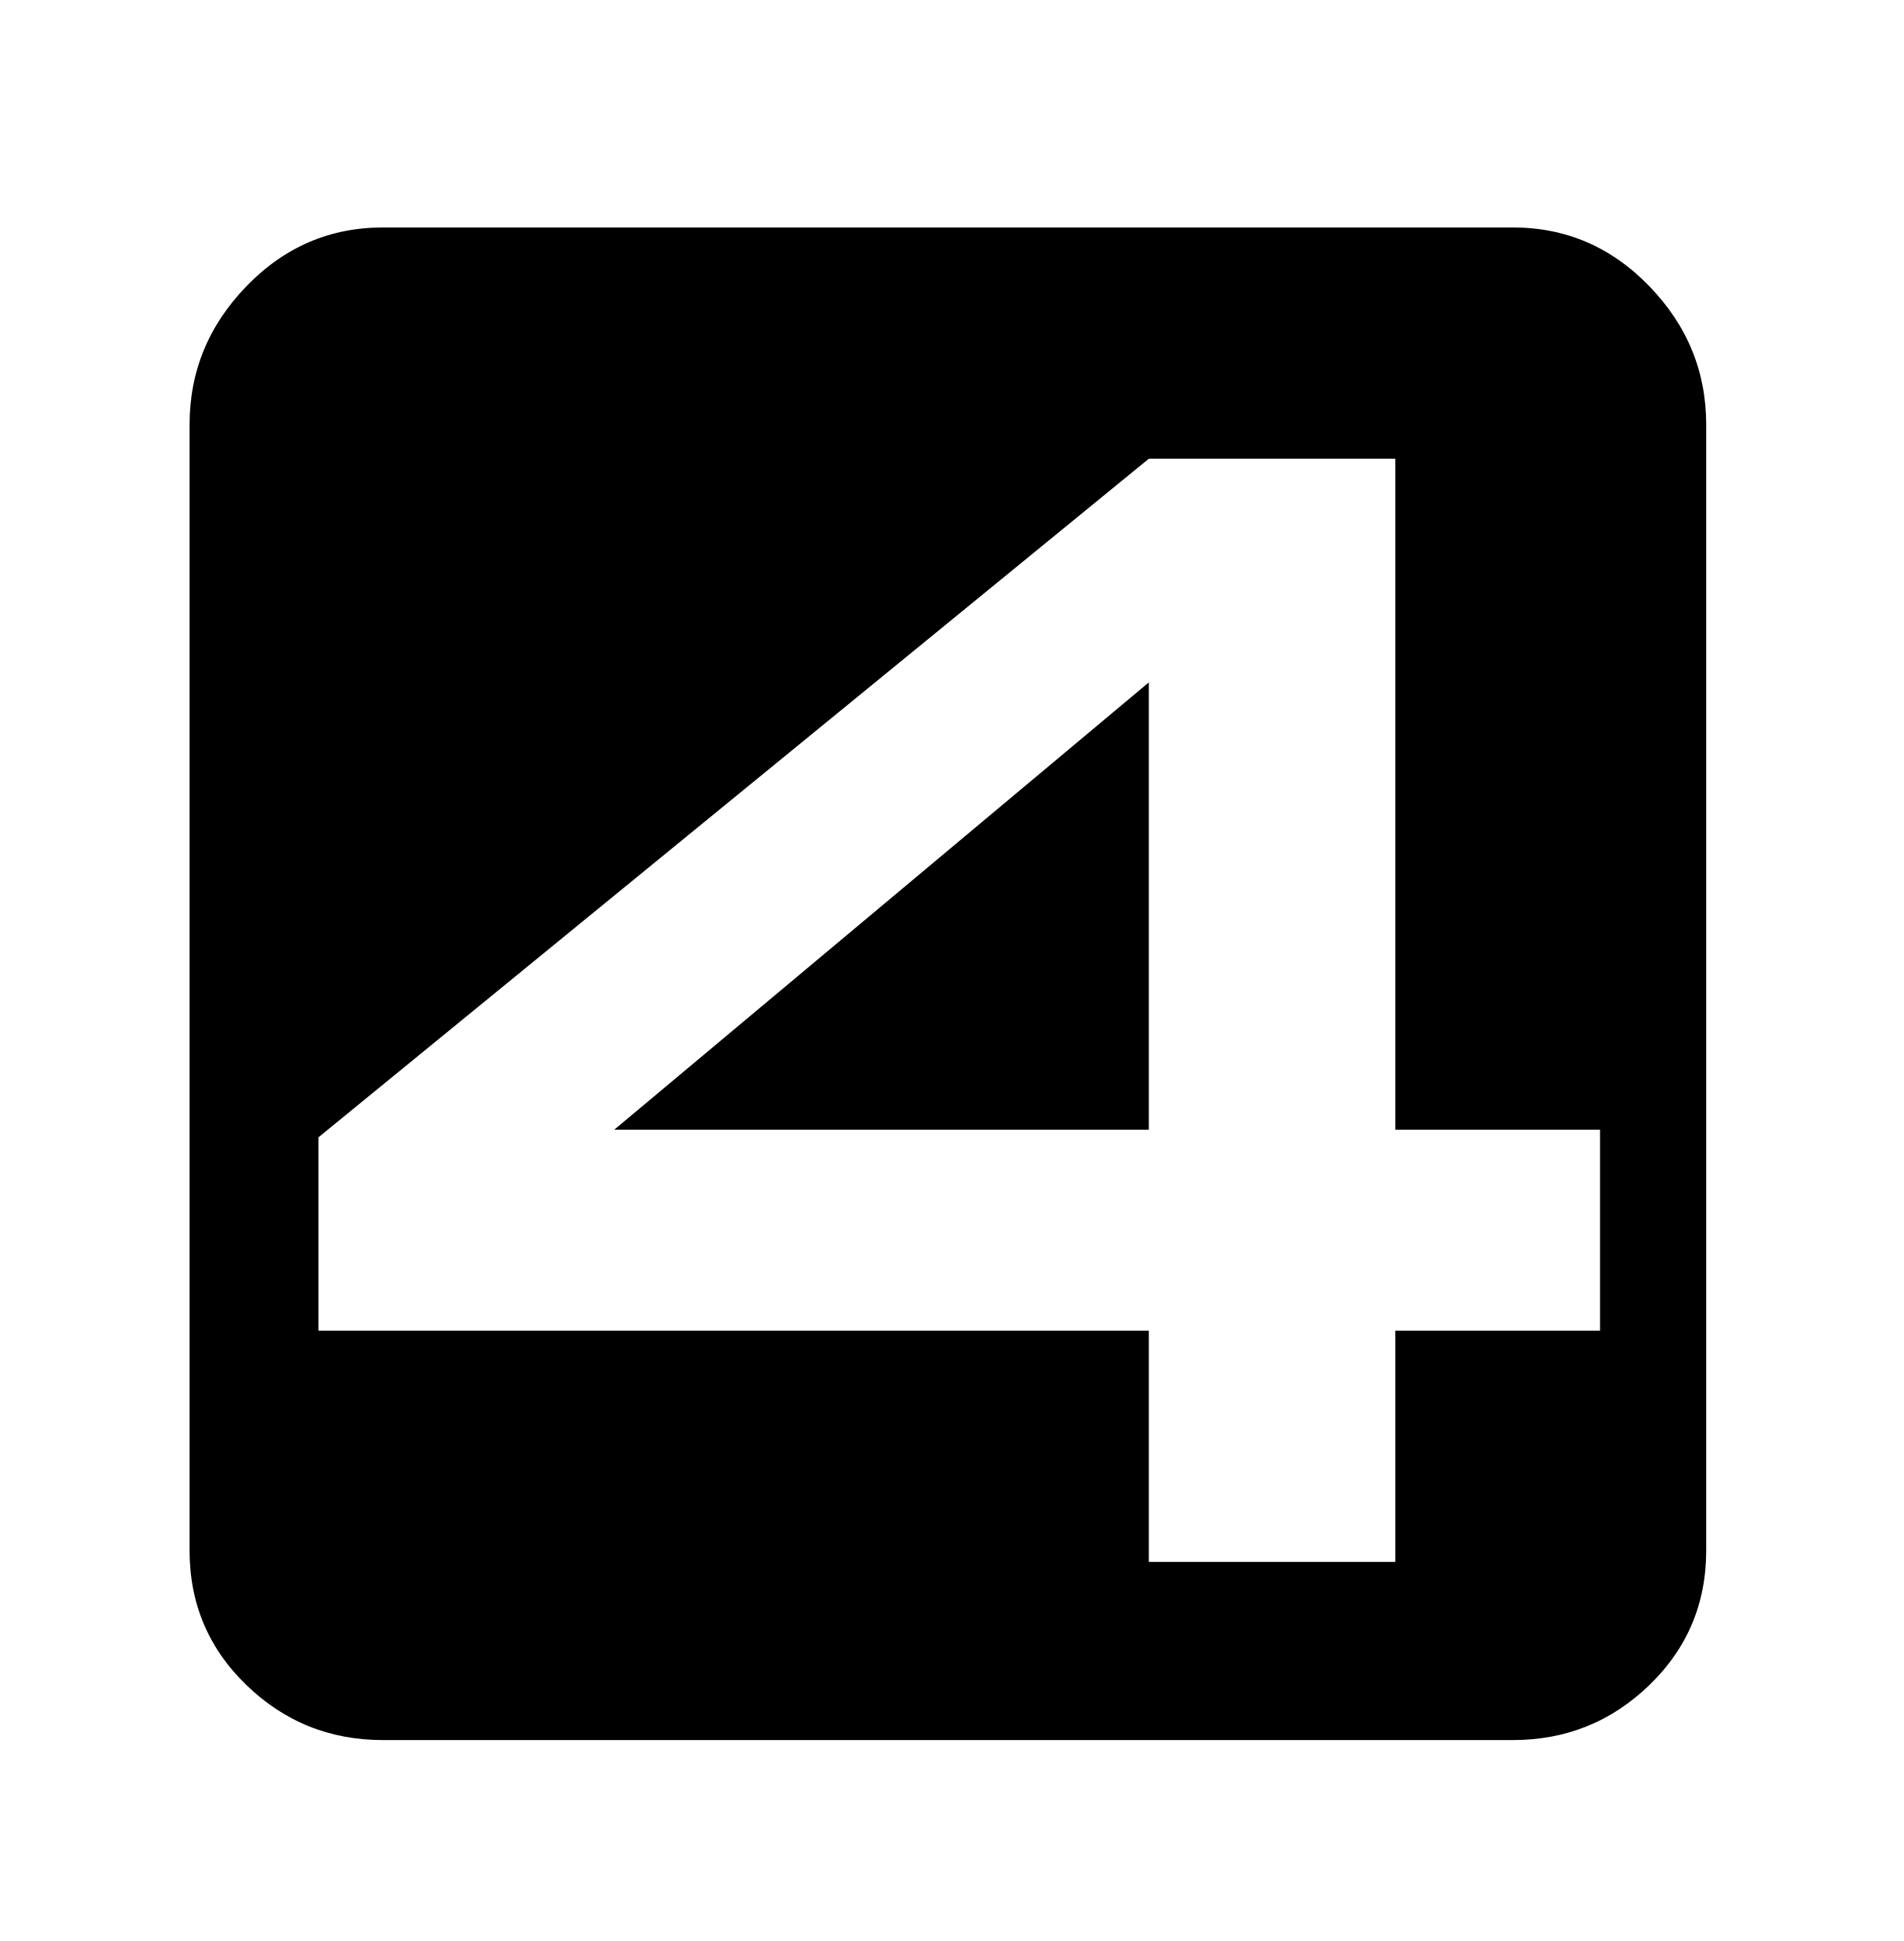
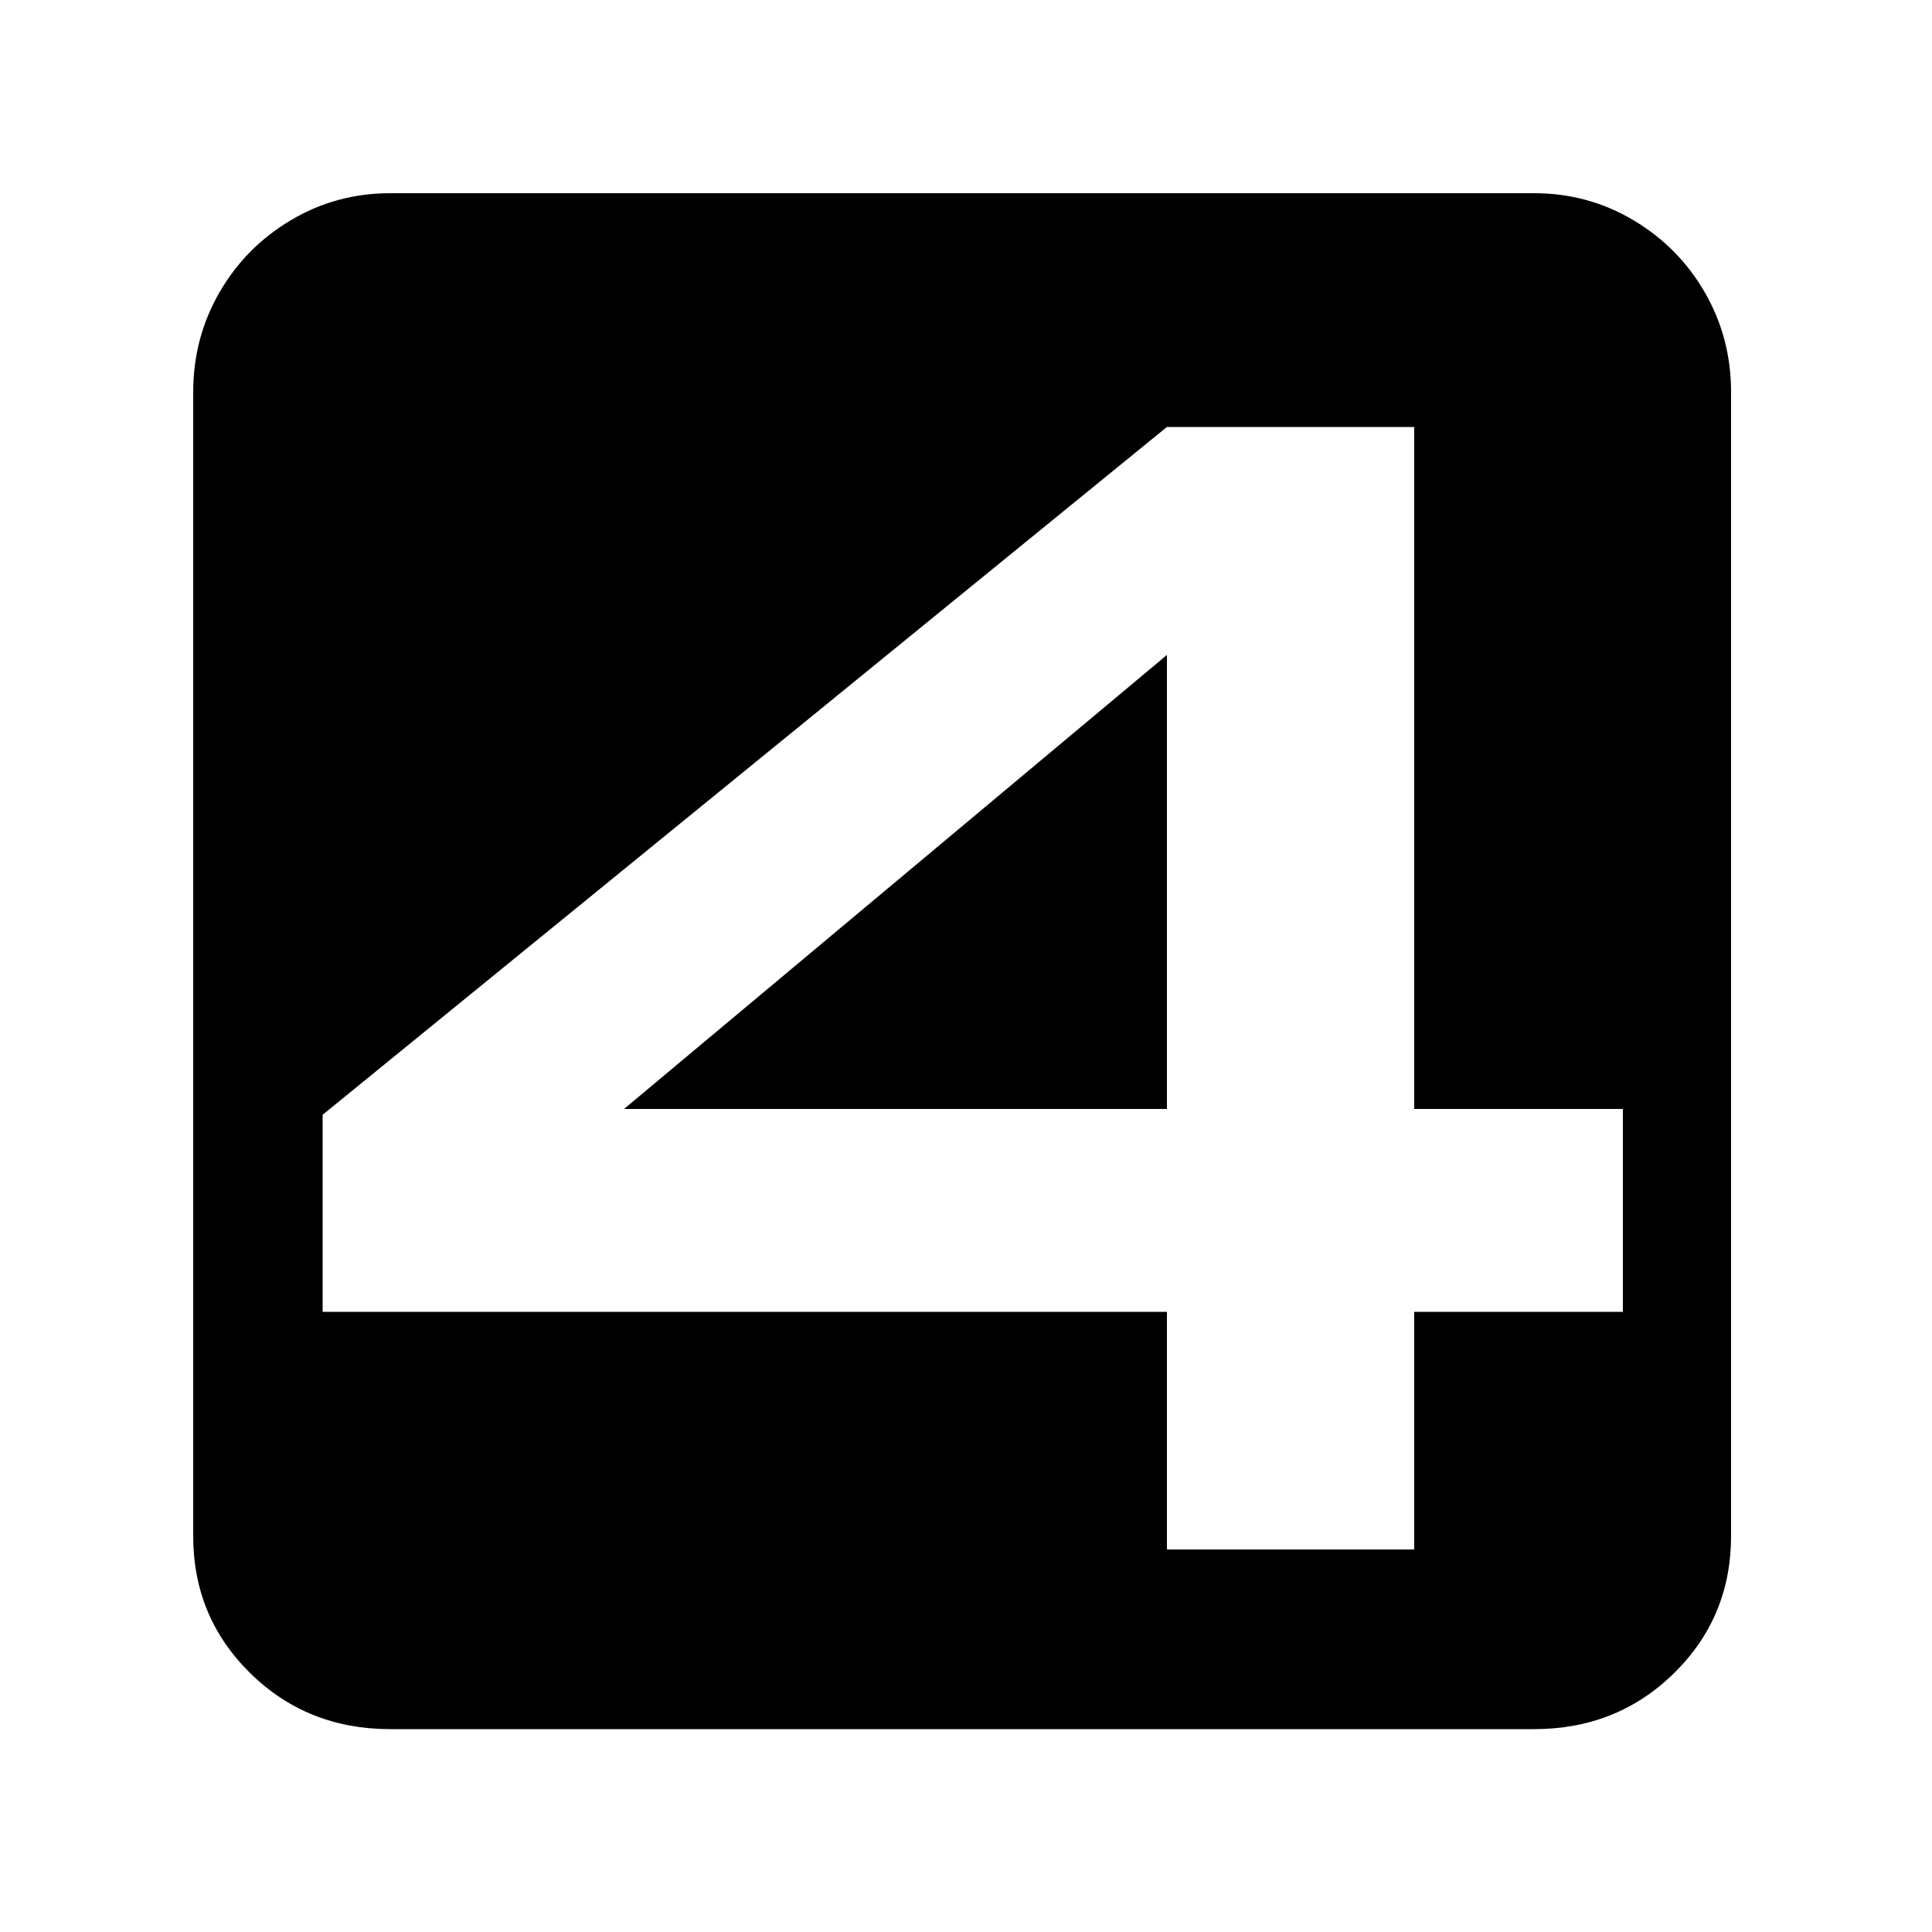
- <svg xmlns="http://www.w3.org/2000/svg" viewBox="0 0 502 512">
-   <path d="M101 459q-21 0-36-14.5T50 409V112q0-21 15-36.5T101 60h298q21 0 36 15.5t15 36.5v297q0 21-15 35.5T399 459H101zm321-108v-53h-54V121h-65L84 300v51h219v61h65v-61h54zm-260-53l141-118v118H162z" />
+ <svg xmlns="http://www.w3.org/2000/svg" viewBox="0 0 1000 1000">
+   <path d="M202 895q-43 0-72.5-29T100 795V203q0-28 13.5-51.5t37-37.5 51.5-14h592q28 0 51.5 14t37 37.5T896 203v592q0 42-29.5 71T794 895H202zm638-216V574H732V221H604L167 577v102h437v123h128V679h108zM323 574l281-235v235H323z" />
</svg>
